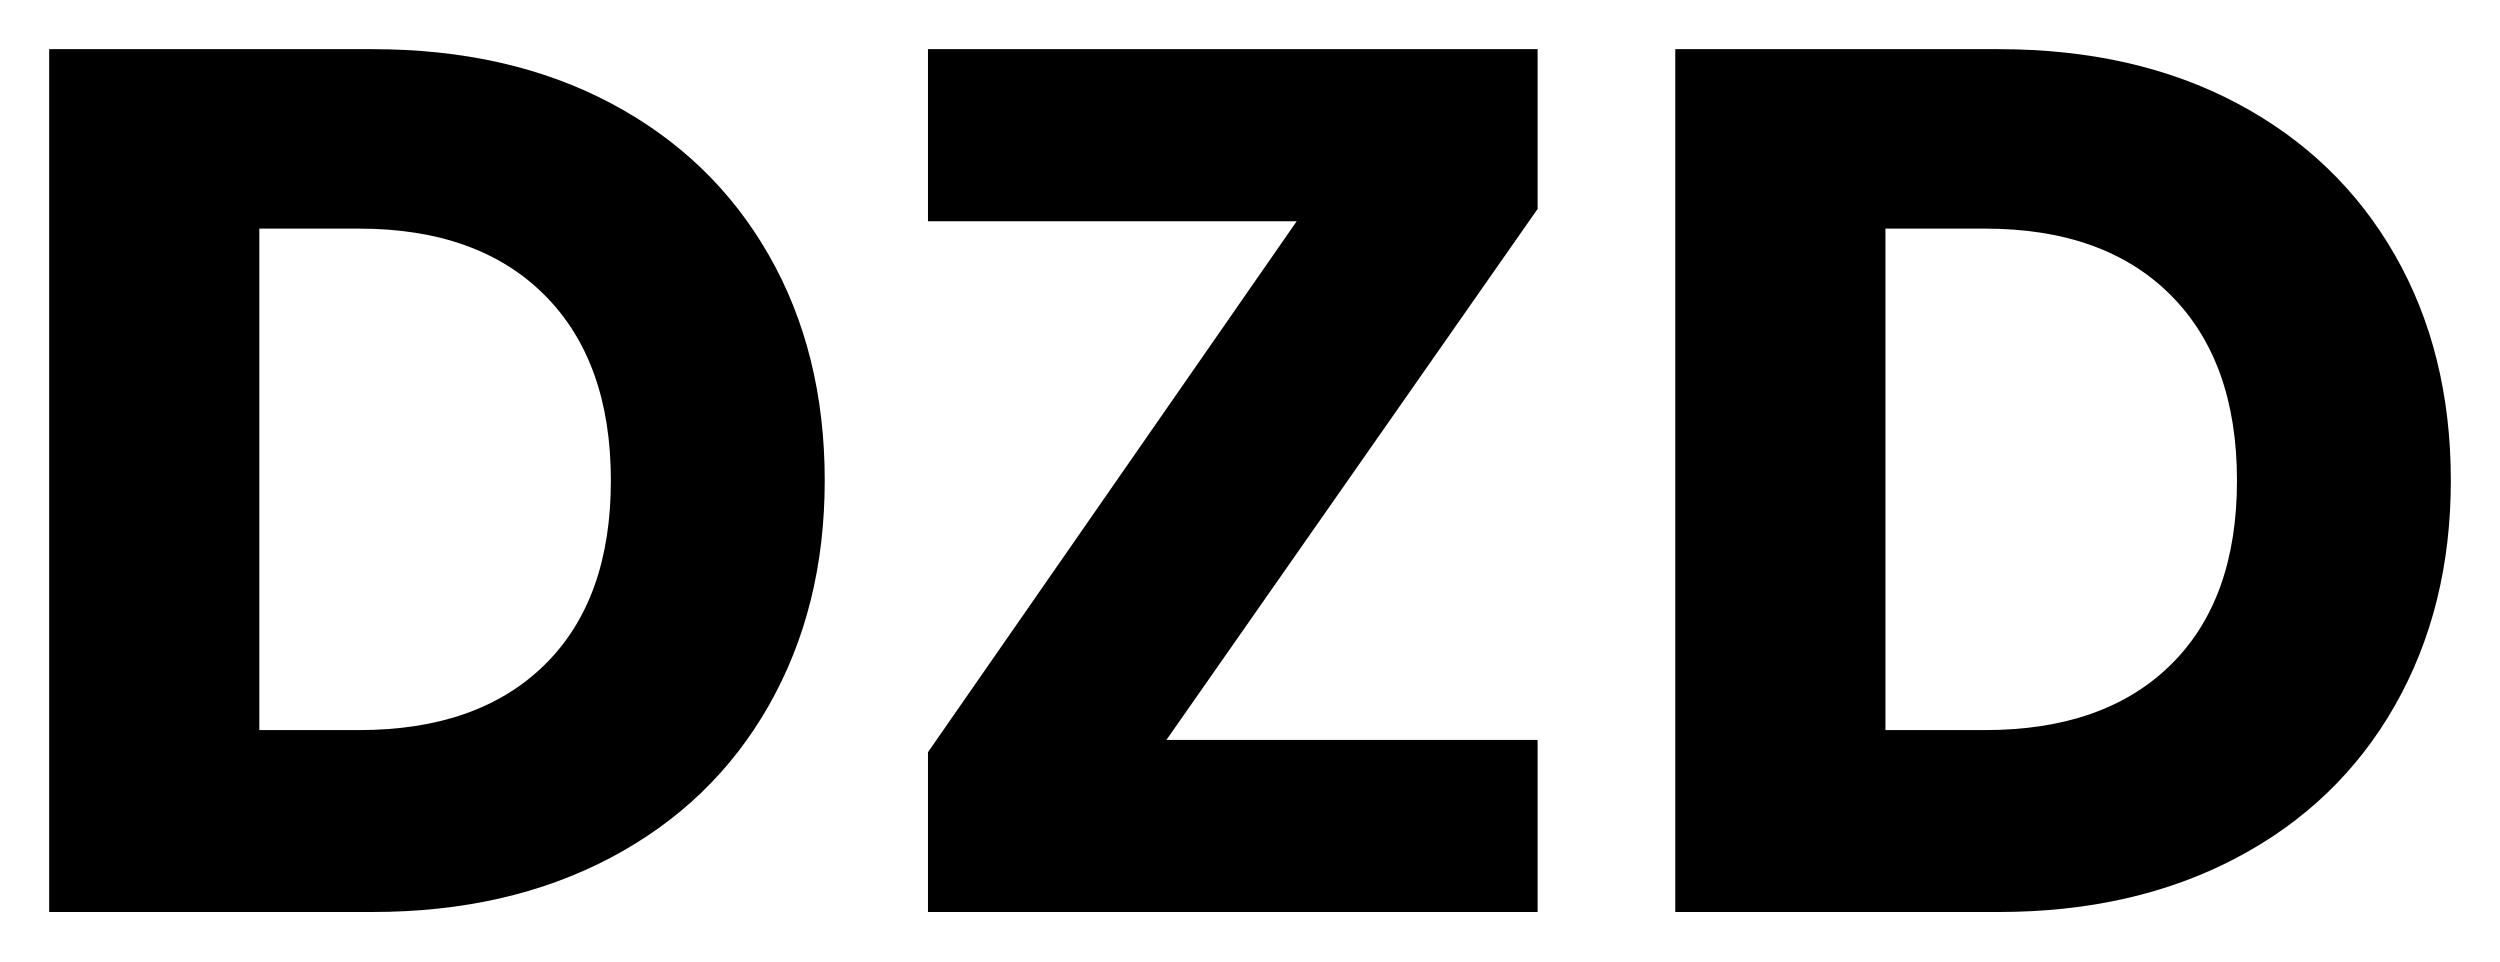
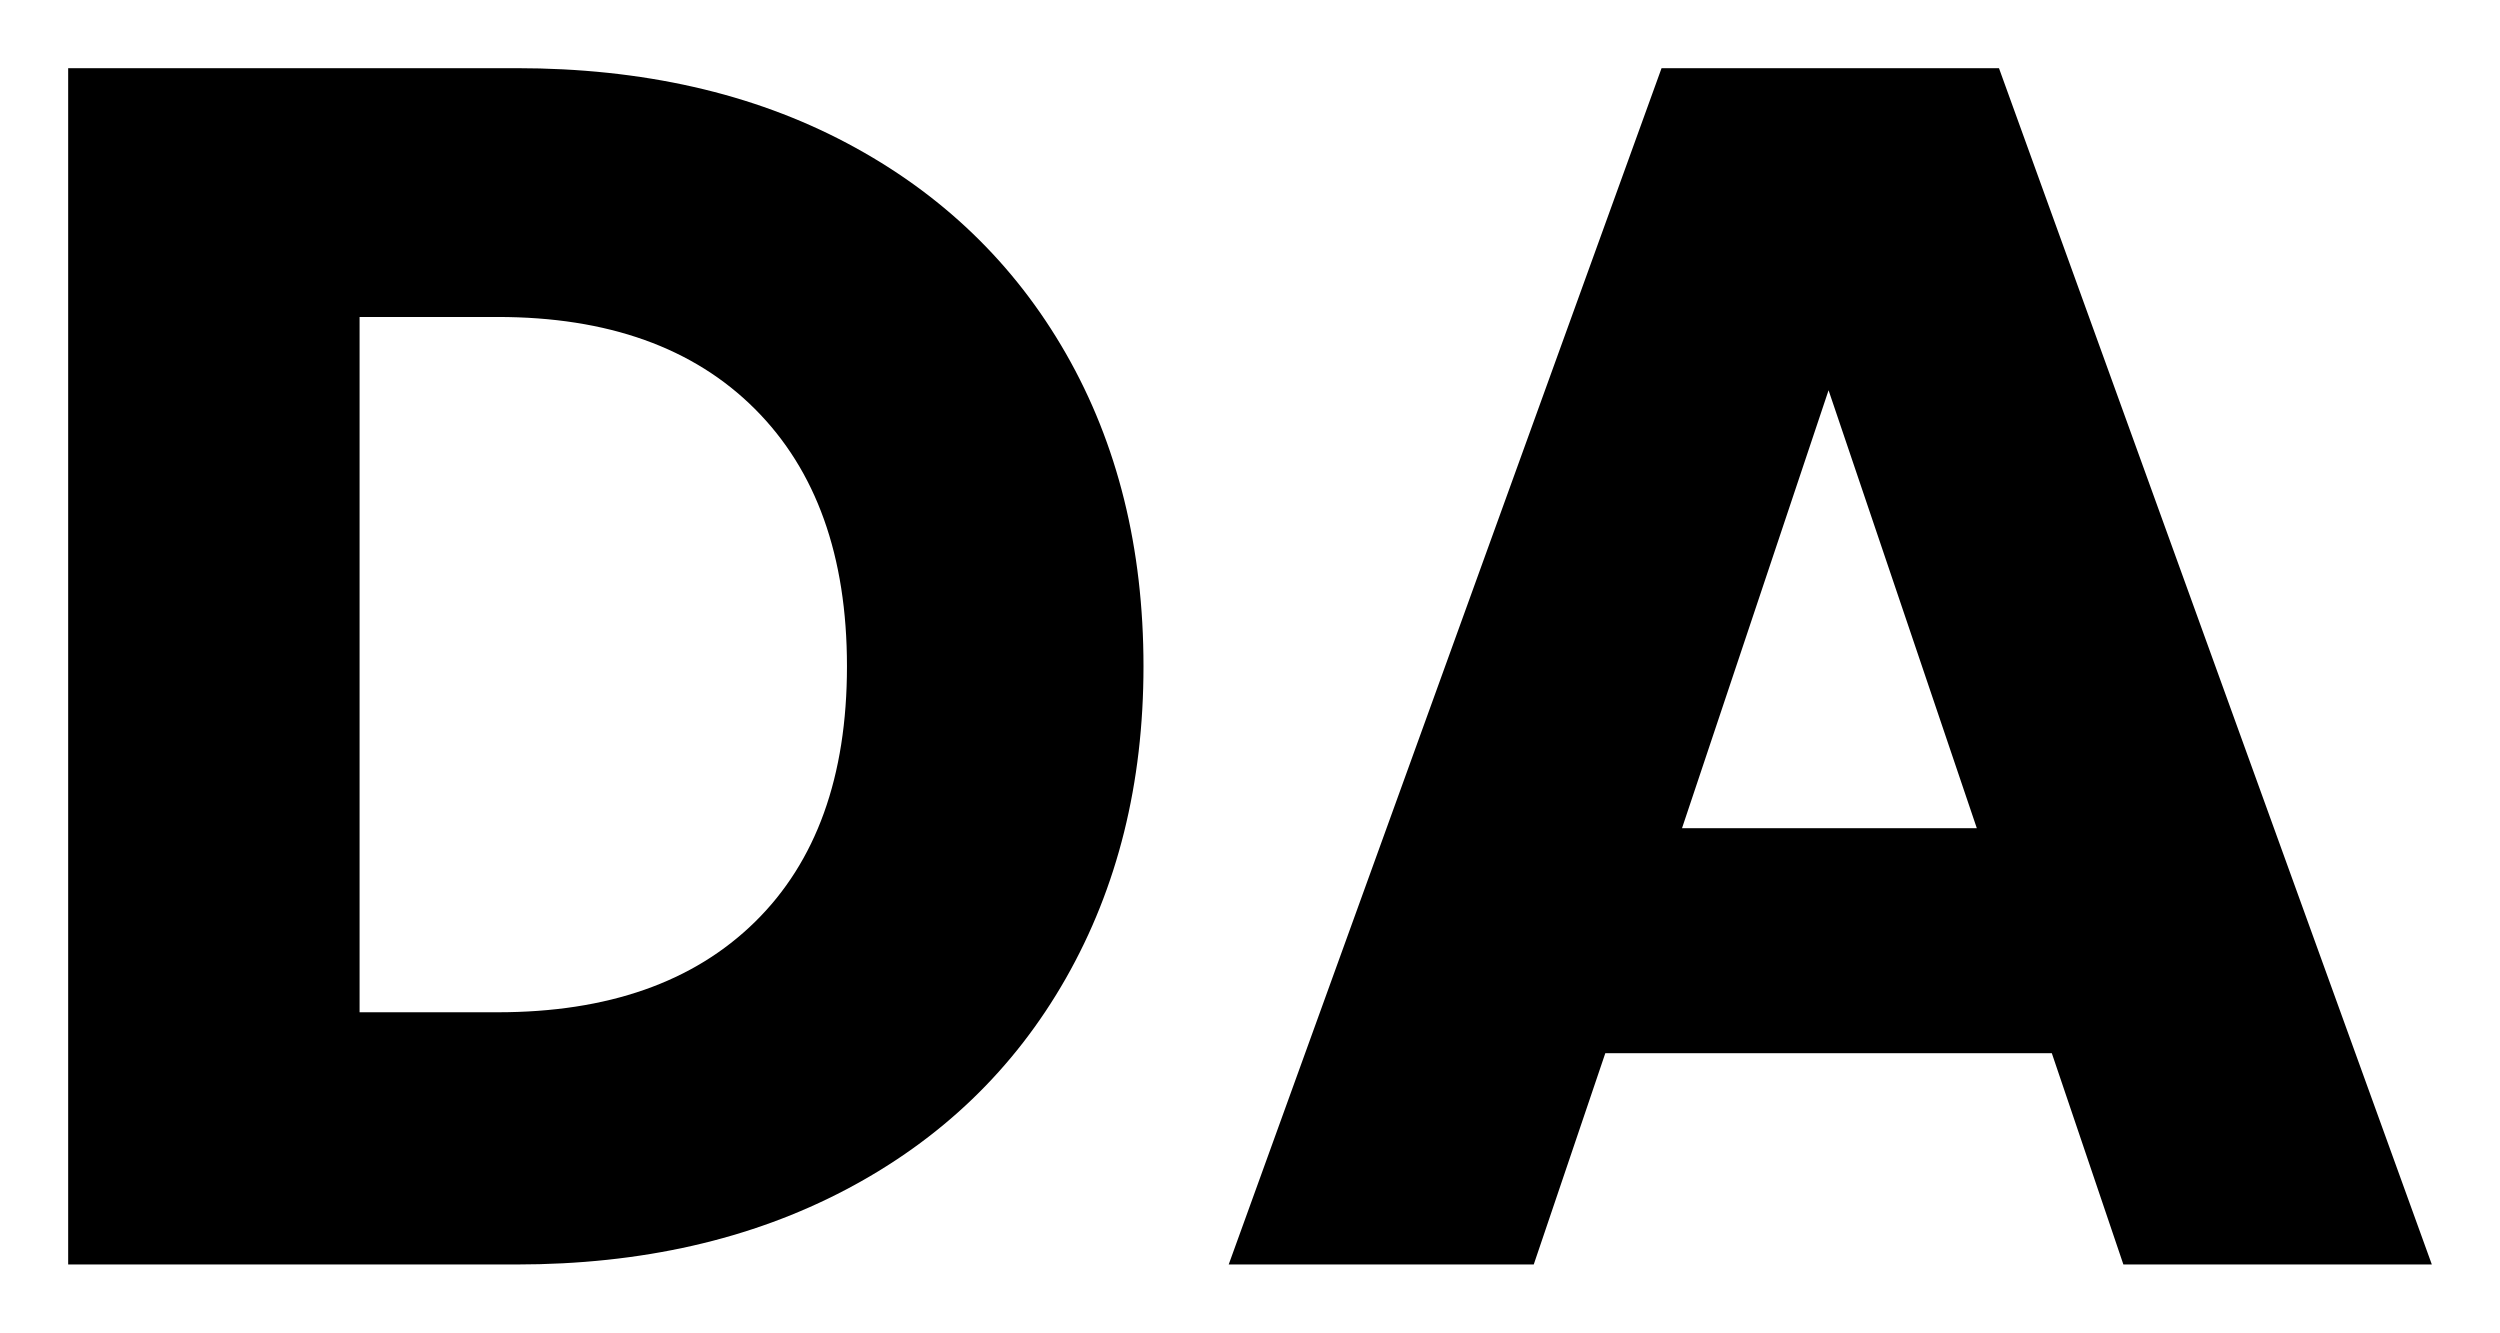
- <svg xmlns="http://www.w3.org/2000/svg" viewBox="2.2 -74.2 203.4 78.2">
-   <path fill="currentColor" d="M69.3-35.1q0 10.3-4.55 18.3T51.85-4.4 32.5 0H6.2v-70.2h26.3q11.1 0 19.4 4.4t12.85 12.35T69.3-35.1m-17.4 0q0-9.7-5.4-15.1t-15.1-5.4h-8.1v40.8h8.1q9.7 0 15.1-5.3t5.4-15M97.1-14h30.2V0H77.7v-13l30-43.2h-30v-14h49.6v13Zm104.5-21.1q0 10.3-4.55 18.3t-12.9 12.4T164.8 0h-26.3v-70.2h26.3q11.1 0 19.4 4.4t12.85 12.35 4.55 18.35m-17.4 0q0-9.7-5.4-15.1t-15.1-5.4h-8.1v40.8h8.1q9.7 0 15.1-5.3t5.4-15" />
+ <svg xmlns="http://www.w3.org/2000/svg" viewBox="2.2 -74.2 146.7 78.2">
+   <path fill="currentColor" d="M69.3-35.1q0 10.3-4.55 18.3T51.85-4.4 32.5 0H6.2v-70.2h26.3q11.1 0 19.4 4.4t12.85 12.35T69.3-35.1m-17.4 0q0-9.7-5.4-15.1t-15.1-5.4h-8.1v40.8h8.1q9.7 0 15.1-5.3t5.4-15m70.7 22.7H96.4L92.2 0H74.3l25.4-70.2h19.8L144.9 0h-18.1Zm-4.4-13.2-8.7-25.7-8.6 25.7Z" />
</svg>
